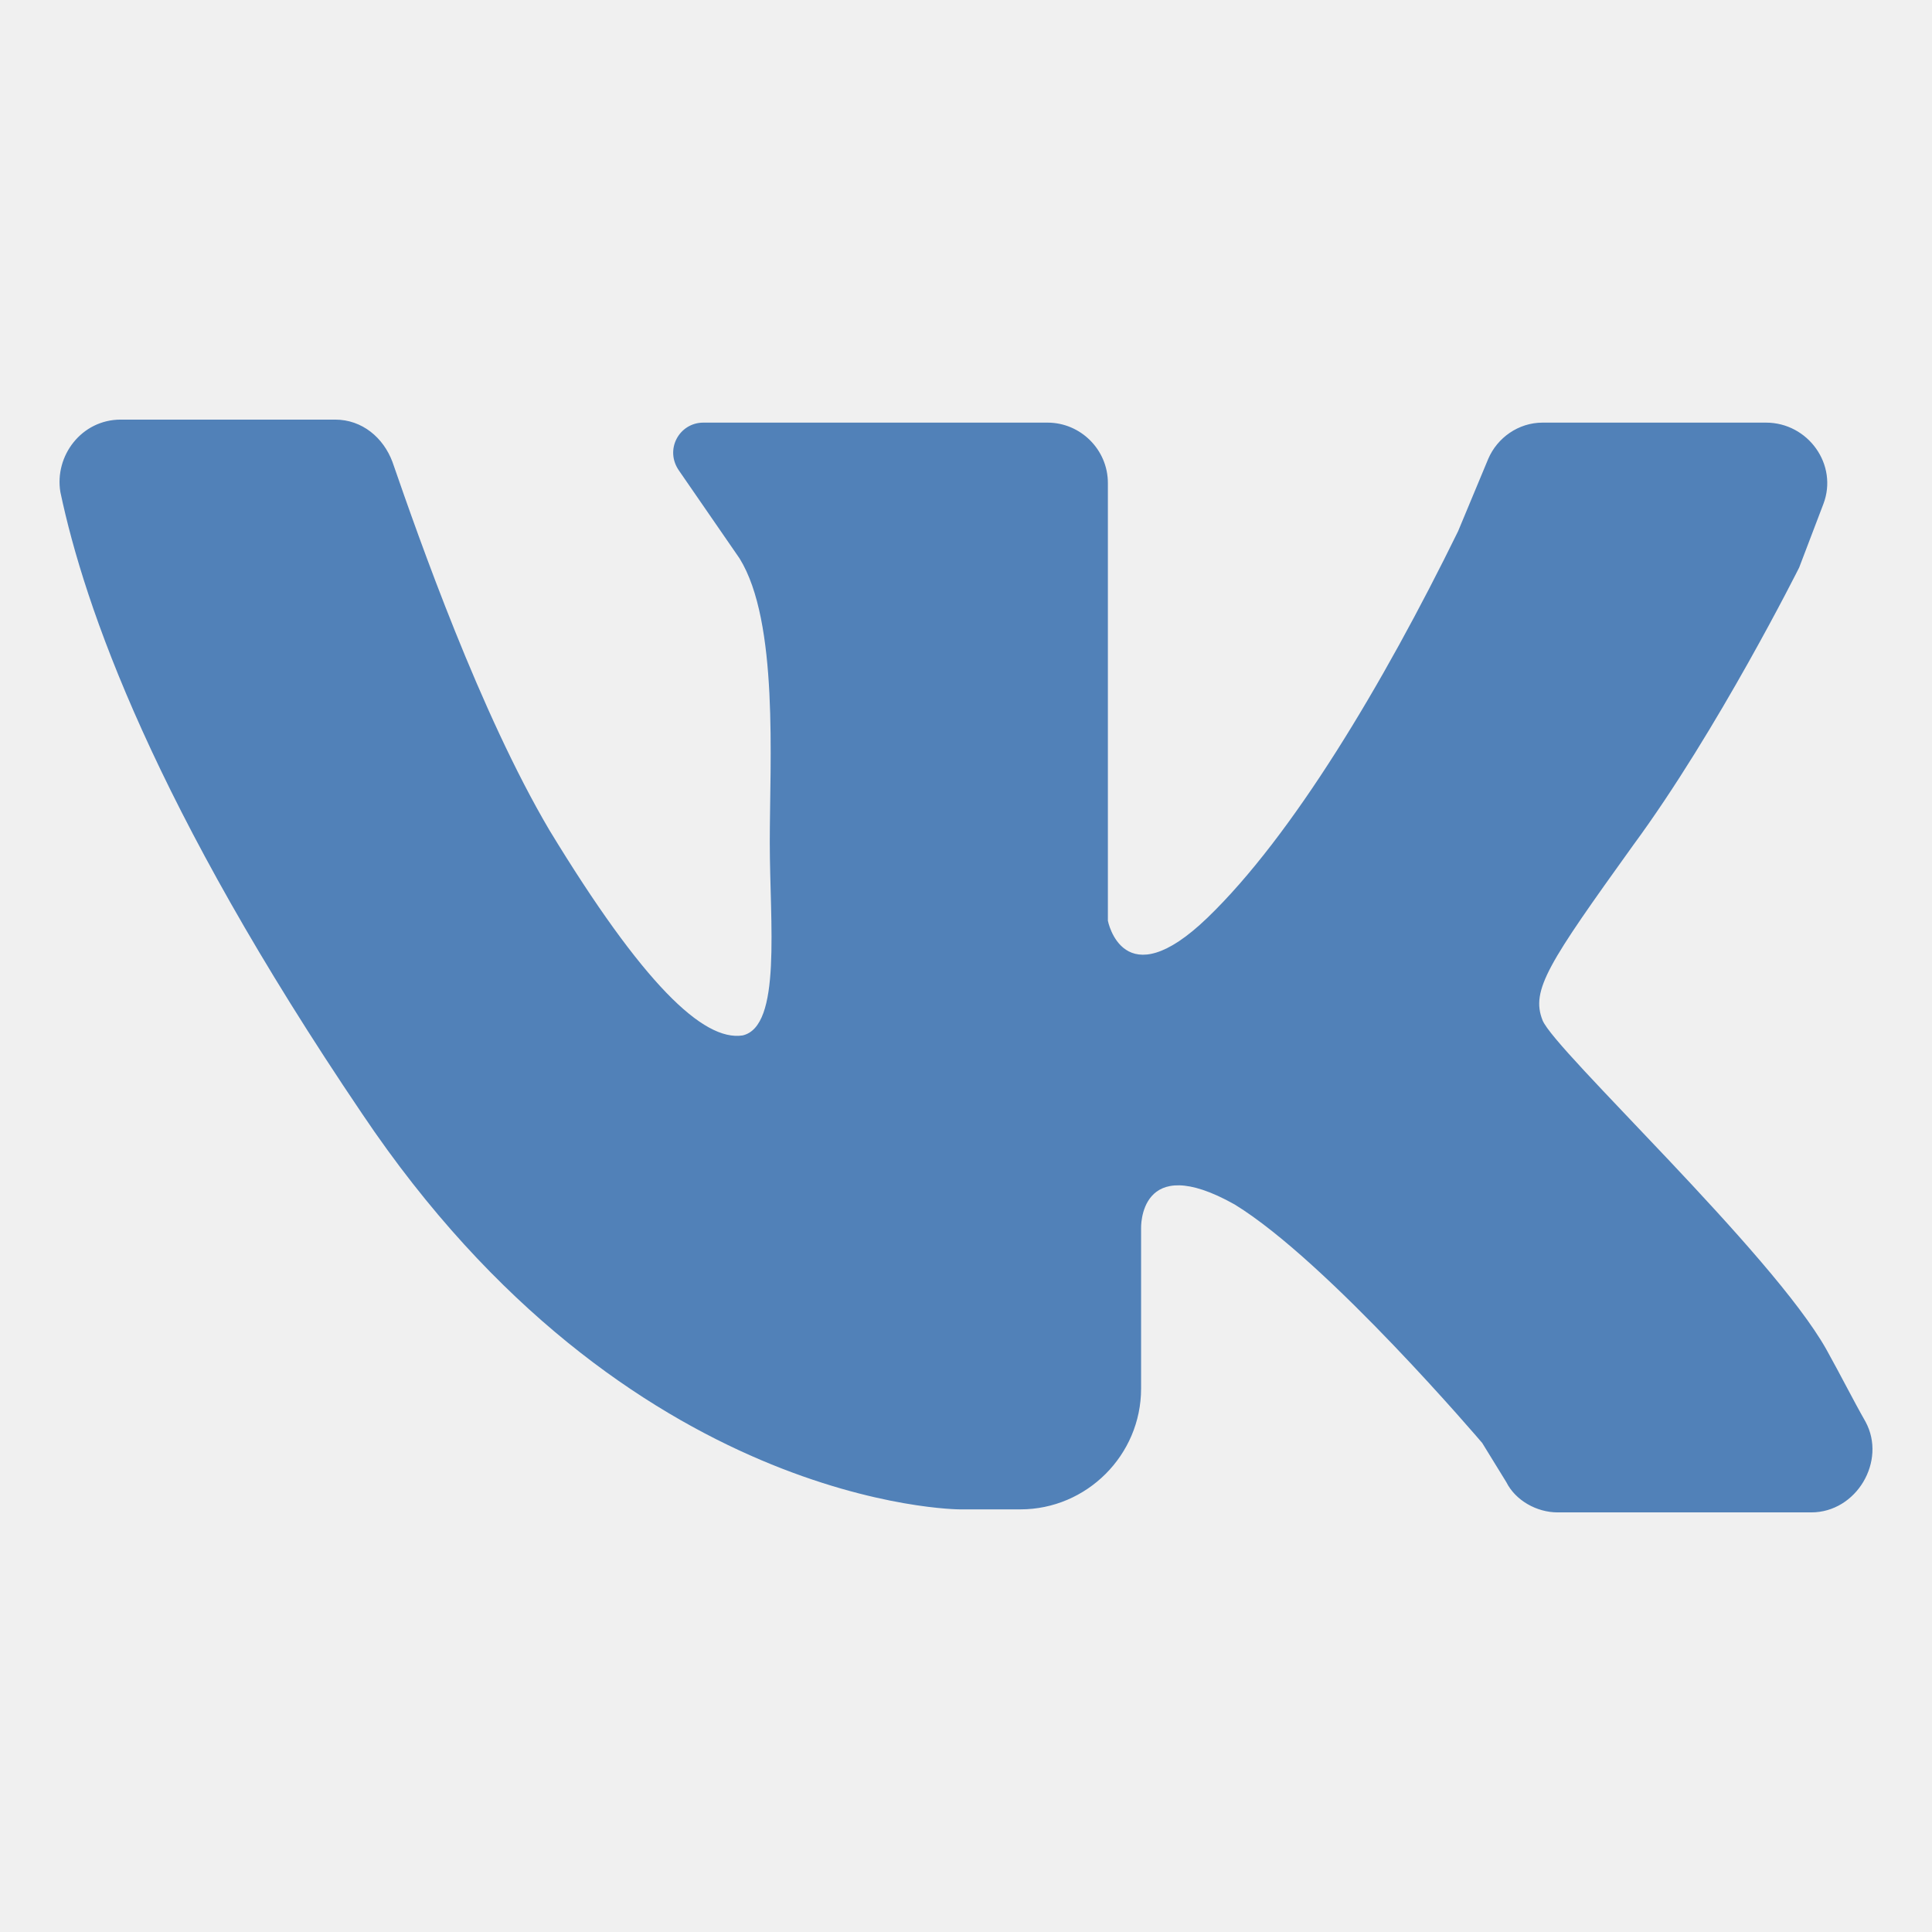
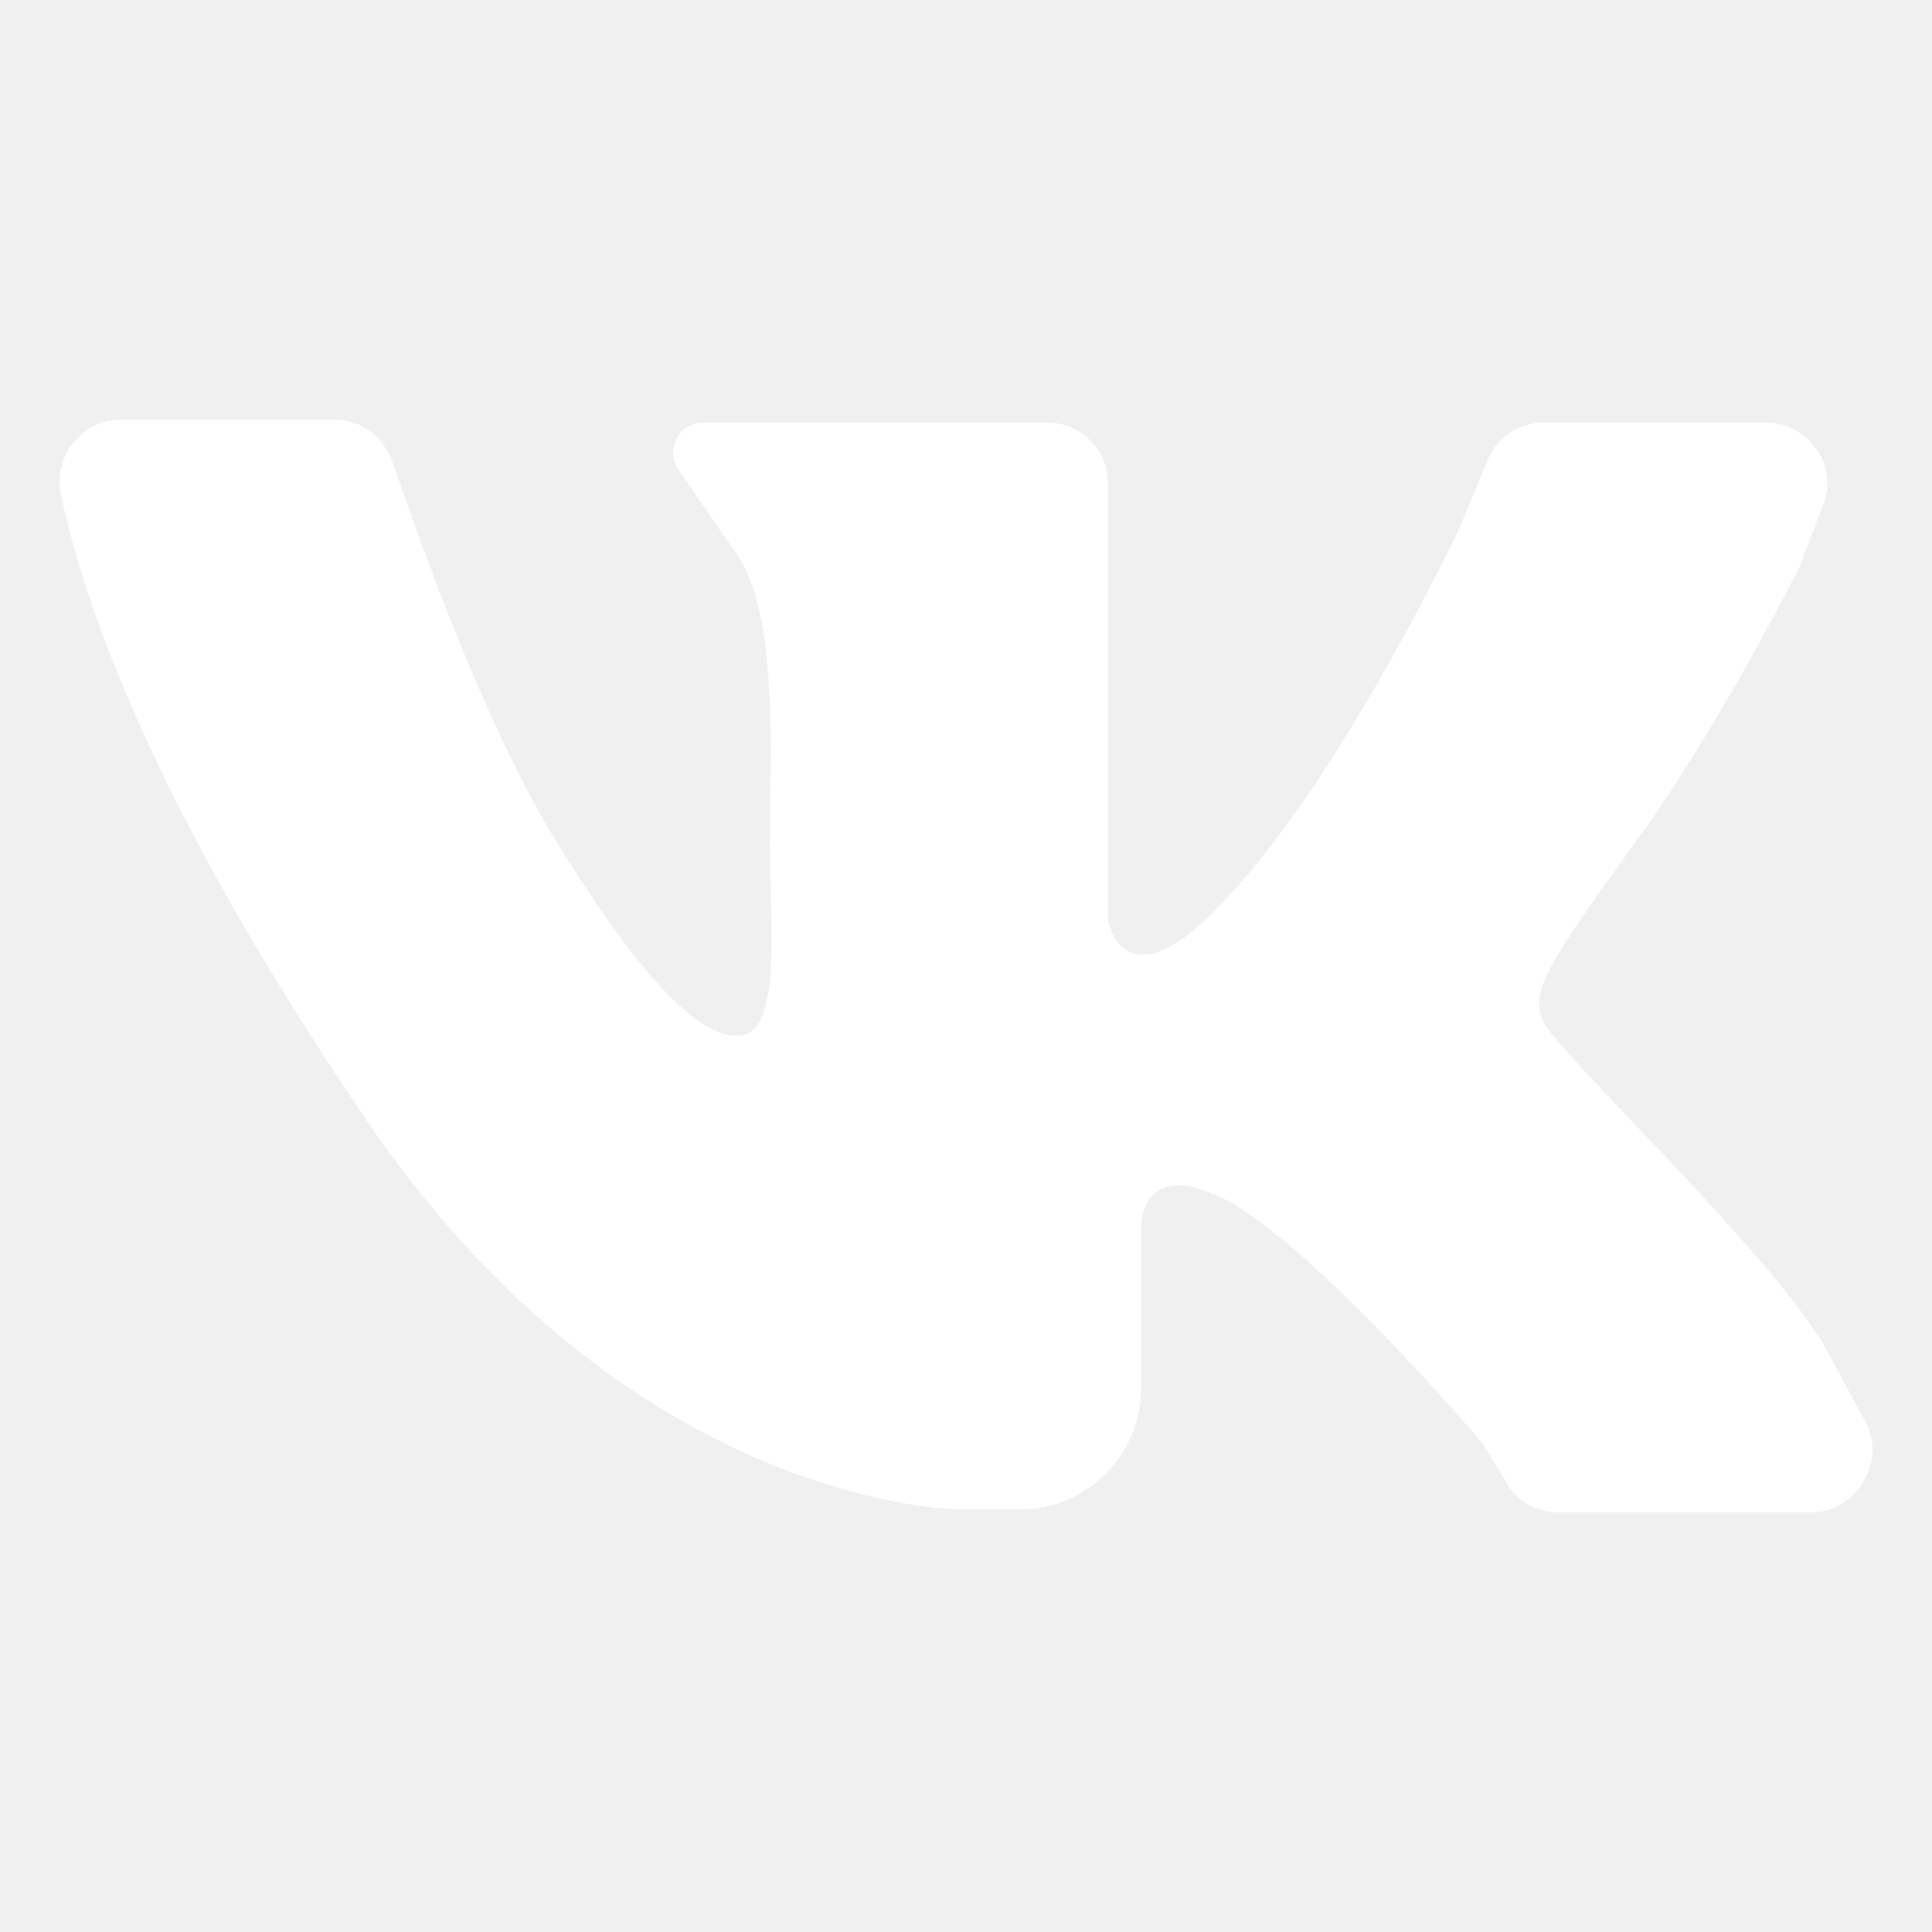
- <svg xmlns="http://www.w3.org/2000/svg" style="enable-background:new 0 0 64 64;" version="1.1" viewBox="0 0 64 64" xml:space="preserve">
-   <style type="text/css">
- 	.st0{fill:#4267B2;}
- 	.st1{fill:url(#SVGID_1_);}
- 	.st2{fill:#FFFFFF;}
- 	.st3{fill:#C2191E;}
- 	.st4{fill:#1DA1F3;}
- 	.st5{fill:#FEFE00;}
- 	.st6{fill:#25D366;stroke:#FFFFFF;stroke-width:5;stroke-miterlimit:10;}
- 	.st7{fill:#CB2027;}
- 	.st8{fill:#0077B5;}
- 	.st9{fill:url(#SVGID_2_);}
- 	.st10{fill:url(#SVGID_3_);}
- 	.st11{fill:#FF004F;}
- 	.st12{fill:#00F7EF;}
- 	.st13{fill:#5181B8;}
- 	.st14{fill:#395976;}
- 	.st15{fill:#F58220;}
- 	.st16{fill:#E6162D;}
- 	.st17{fill:#FF9933;}
- </style>
+ <svg xmlns="http://www.w3.org/2000/svg" style="enable-background:new 0 0 64 64;" fill="#fff" version="1.1" viewBox="0 0 64 64" xml:space="preserve">
  <g id="guidlines" />
  <g id="FB" />
  <g id="ig" />
  <g id="yt" />
  <g id="twitter" />
  <g id="snapchat" />
  <g id="WA" />
  <g id="Pinterrest" />
  <g id="Layer_9" />
  <g id="Layer_10" />
  <g id="Layer_11">
    <path class="st13" d="M4,13.9c2.1,0,5.3,0,7.1,0c0.9,0,1.6,0.6,1.9,1.4c0.9,2.6,2.9,8.3,5.2,12.2c3.1,5.1,5.1,7,6.4,6.8   c1.3-0.3,0.9-3.7,0.9-6.4s0.3-7.3-1-9.4l-2-2.9c-0.5-0.7,0-1.6,0.8-1.6h11.4c1.1,0,2,0.9,2,2v14.5c0,0,0.5,2.6,3.3-0.1   c2.8-2.7,5.8-7.7,8.3-12.8l1-2.4c0.3-0.7,1-1.2,1.8-1.2h7.4c1.4,0,2.4,1.4,1.9,2.7l-0.8,2.1c0,0-2.7,5.4-5.5,9.2   c-2.8,3.9-3.4,4.8-3,5.8c0.4,1,7.6,7.7,9.4,10.9c0.5,0.9,0.9,1.7,1.3,2.4c0.7,1.3-0.3,3-1.8,3l-8.4,0c-0.7,0-1.4-0.4-1.7-1   l-0.8-1.3c0,0-5.1-6-8.2-7.9c-3.2-1.8-3.1,0.8-3.1,0.8v5.3c0,2.2-1.8,4-4,4h-2c0,0-11,0-19.8-13.1C5.1,26.7,2.8,20.1,2,16.3   C1.8,15.1,2.7,13.9,4,13.9z" />
  </g>
  <g id="Layer_12" />
  <g id="Layer_13" />
  <g id="Layer_14" />
  <g id="Layer_15" />
  <g id="Layer_16" />
  <g id="Layer_17" />
</svg>
